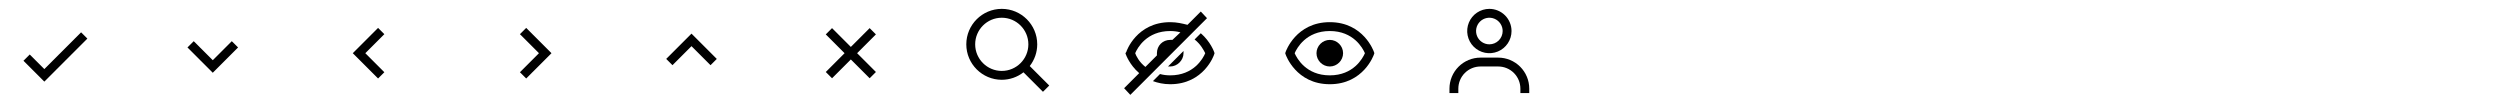
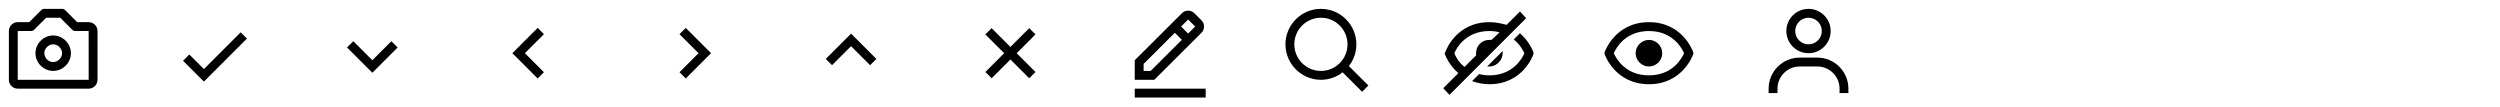
<svg xmlns="http://www.w3.org/2000/svg" version="1.1" width="752" height="32" viewBox="0 0 752 32">
-   <svg id="icon-check" width="32" height="32" viewBox="0 0 32 32" x="0" y="0">
-     <path d="M13.333 20.781l-4.391-4.391-1.885 1.885 6.276 6.276 12.943-12.943-1.885-1.885-11.057 11.057z" />
+   <svg id="icon-camera" width="32" height="32" viewBox="0 0 32 32" x="0" y="0">
+     <path d="M16 10.667c-2.891 0-5.333 2.443-5.333 5.333s2.443 5.333 5.333 5.333 5.333-2.443 5.333-5.333-2.443-5.333-5.333-5.333zM16 18.667c-1.42 0-2.667-1.247-2.667-2.667s1.247-2.667 2.667-2.667 2.667 1.247 2.667 2.667-1.247 2.667-2.667 2.667z" />
+     <path d="M26.667 6.667h-3.448l-3.609-3.609c-0.241-0.241-0.573-0.391-0.941-0.391-0.001 0-0.001 0-0.002 0h-5.333c-0.001 0-0.001 0-0.002 0-0.368 0-0.7 0.149-0.941 0.391l-3.609 3.609h-3.448c-1.471 0-2.667 1.196-2.667 2.667v14.667c0 1.471 1.196 2.667 2.667 2.667h21.333c1.471 0 2.667-1.196 2.667-2.667v-14.667c0-1.471-1.196-2.667-2.667-2.667zM5.333 24v-14.667h4c0.355 0 0.693-0.14 0.943-0.391l3.609-3.609h4.229l3.609 3.609c0.241 0.241 0.573 0.391 0.941 0.391 0.001 0 0.001 0 0.002 0h4l0.003 14.667h-21.336z" />
  </svg>
-   <svg id="icon-chevron-down" width="32" height="32" viewBox="0 0 32 32" x="48" y="0">
-     <path d="M21.724 12.391l-5.724 5.724-5.724-5.724-1.885 1.885 7.609 7.609 7.609-7.609-1.885-1.885z" />
+   <svg id="icon-check" width="32" height="32" viewBox="0 0 32 32" x="48" y="0">
+     <path d="M13.333 20.781l-4.391-4.391-1.885 1.885 6.276 6.276 12.943-12.943-1.885-1.885z" />
  </svg>
-   <svg id="icon-chevron-left" width="32" height="32" viewBox="0 0 32 32" x="96" y="0">
-     <path d="M17.724 8.391l-7.609 7.609 7.609 7.609 1.885-1.885-5.724-5.724 5.724-5.724-1.885-1.885z" />
+   <svg id="icon-chevron-down" width="32" height="32" viewBox="0 0 32 32" x="96" y="0">
+     <path d="M21.724 12.391l-5.724 5.724-5.724-5.724-1.885 1.885 7.609 7.609 7.609-7.609z" />
  </svg>
-   <svg id="icon-chevron-right" width="32" height="32" viewBox="0 0 32 32" x="144" y="0">
-     <path d="M14.276 23.609l7.609-7.609-7.609-7.609-1.885 1.885 5.724 5.724-5.724 5.724 1.885 1.885z" />
+   <svg id="icon-chevron-left" width="32" height="32" viewBox="0 0 32 32" x="144" y="0">
+     <path d="M17.724 8.391l-7.609 7.609 7.609 7.609 1.885-1.885-5.724-5.724 5.724-5.724z" />
  </svg>
-   <svg id="icon-chevron-up" width="32" height="32" viewBox="0 0 32 32" x="192" y="0">
-     <path d="M8.391 17.724l1.885 1.885 5.724-5.724 5.724 5.724 1.885-1.885-7.609-7.609-7.609 7.609z" />
+   <svg id="icon-chevron-right" width="32" height="32" viewBox="0 0 32 32" x="192" y="0">
+     <path d="M14.276 23.609l7.609-7.609-7.609-7.609-1.885 1.885 5.724 5.724-5.724 5.724z" />
  </svg>
-   <svg id="icon-close" width="32" height="32" viewBox="0 0 32 32" x="240" y="0">
-     <path d="M21.589 8.459l-5.657 5.656-5.656-5.656-1.885 1.885 5.656 5.656-5.656 5.656 1.885 1.885 5.656-5.656 5.657 5.656 1.885-1.885-5.656-5.656 5.656-5.656-1.885-1.885z" />
+   <svg id="icon-chevron-up" width="32" height="32" viewBox="0 0 32 32" x="240" y="0">
+     <path d="M8.391 17.724l1.885 1.885 5.724-5.724 5.724 5.724 1.885-1.885-7.609-7.609z" />
  </svg>
-   <svg id="icon-search" width="32" height="32" viewBox="0 0 32 32" x="288" y="0">
-     <path d="M13.333 24c2.367-0.001 4.665-0.793 6.529-2.251l5.861 5.861 1.885-1.885-5.861-5.861c1.459-1.864 2.251-4.163 2.252-6.531 0-5.881-4.785-10.667-10.667-10.667s-10.667 4.785-10.667 10.667c0 5.881 4.785 10.667 10.667 10.667zM13.333 5.333c4.412 0 8 3.588 8 8s-3.588 8-8 8c-4.412 0-8-3.588-8-8s3.588-8 8-8z" />
+   <svg id="icon-close" width="32" height="32" viewBox="0 0 32 32" x="288" y="0">
+     <path d="M21.589 8.459l-5.657 5.656-5.656-5.656-1.885 1.885 5.656 5.656-5.656 5.656 1.885 1.885 5.656-5.656 5.657 5.656 1.885-1.885-5.656-5.656 5.656-5.656z" />
  </svg>
-   <svg id="icon-show-slash" width="32" height="32" viewBox="0 0 32 32" x="336" y="0">
+   <svg id="icon-edit" width="32" height="32" viewBox="0 0 32 32" x="336" y="0">
+     <path d="M25.393 9.868c0.504-0.504 0.781-1.173 0.781-1.885s-0.277-1.381-0.781-1.885l-2.115-2.115c-0.504-0.504-1.173-0.781-1.885-0.781s-1.381 0.277-1.884 0.78l-14.176 14.132v5.887h5.884l14.176-14.132zM21.393 5.868l2.116 2.113-2.12 2.112-2.115-2.113 2.119-2.112zM8 21.333v-2.113l9.387-9.357 2.115 2.115-9.385 9.356h-2.116zM5.333 26.667h21.333v2.667h-21.333z" />
+   </svg>
+   <svg id="icon-search" width="32" height="32" viewBox="0 0 32 32" x="384" y="0">
+     <path d="M13.333 24c2.473-0.001 4.749-0.848 6.552-2.268l-0.023 0.017 5.861 5.861 1.885-1.885-5.861-5.861c1.404-1.781 2.251-4.057 2.252-6.531v-0c0-5.881-4.785-10.667-10.667-10.667s-10.667 4.785-10.667 10.667 4.785 10.667 10.667 10.667zM13.333 5.333c4.412 0 8 3.588 8 8s-3.588 8-8 8-8-3.588-8-8 3.588-8 8-8z" />
+   </svg>
+   <svg id="icon-show-slash" width="32" height="32" viewBox="0 0 32 32" x="432" y="0">
    <path d="M21.2 7.467l4-4 1.867 2-23.067 23.067-1.867-2 4.533-4.533c-2.933-2.533-4-5.6-4-5.6l-0.133-0.4 0.267-0.4c0-0.133 3.067-8.933 13.2-8.933 2 0 3.6 0.4 5.2 0.8zM16 12h0.667l2.4-2.267c-0.933-0.267-2-0.4-3.067-0.4-7.067 0-9.867 5.067-10.533 6.667 0.267 0.8 1.2 2.667 3.067 4.133l3.467-3.467v-0.667c0-2.267 1.733-4 4-4z" />
    <path d="M29.2 15.6c0 0-1.067-3.067-4-5.6l-1.867 1.867c1.867 1.467 2.8 3.333 3.2 4.133-0.667 1.6-3.467 6.667-10.533 6.667-1.067 0-2.133-0.133-3.067-0.4l-2.133 2.133c1.467 0.533 3.2 0.933 5.2 0.933 10.133 0 13.2-8.8 13.2-8.933l0.133-0.4-0.133-0.4z" />
    <path d="M16 20c2.133 0 4-1.867 4-4v-0.667l-4.667 4.667h0.667z" />
  </svg>
-   <svg id="icon-show" width="32" height="32" viewBox="0 0 32 32" x="384" y="0">
-     <path d="M13.179 13.179c0.749-0.749 1.762-1.172 2.821-1.179 2.188 0 4 1.812 4 4 0 2.189-1.812 4-4 4-2.189 0-4-1.811-4-4 0.007-1.059 0.431-2.072 1.179-2.821z" />
-     <path d="M2.736 15.579c0.028-0.089 3.087-8.912 13.264-8.912s13.236 8.823 13.265 8.912l0.14 0.421-0.141 0.421c-0.028 0.089-3.087 8.912-13.264 8.912s-13.236-8.823-13.265-8.912l-0.14-0.421 0.141-0.421zM5.432 16c0.669 1.539 3.433 6.667 10.568 6.667 7.131 0 9.896-5.123 10.568-6.667-0.669-1.539-3.433-6.667-10.568-6.667-7.131 0-9.896 5.123-10.568 6.667z" />
+   <svg id="icon-show" width="32" height="32" viewBox="0 0 32 32" x="480" y="0">
+     <path d="M16 12c-2.203 0.015-3.985 1.797-4 3.999v0.001c0 2.189 1.811 4 4 4 2.188 0 4-1.811 4-4 0-2.188-1.812-4-4-4z" />
+     <path d="M16 6.667c-10.177 0-13.236 8.823-13.264 8.912l-0.141 0.421 0.14 0.421c0.029 0.089 3.088 8.912 13.265 8.912s13.236-8.823 13.264-8.912l0.141-0.421-0.14-0.421c-0.029-0.089-3.088-8.912-13.265-8.912zM16 22.667c-7.135 0-9.899-5.128-10.568-6.667 0.672-1.544 3.437-6.667 10.568-6.667 7.135 0 9.899 5.128 10.568 6.667-0.672 1.544-3.437 6.667-10.568 6.667z" />
  </svg>
-   <svg id="icon-user" width="32" height="32" viewBox="0 0 32 32" x="432" y="0">
-     <path d="M16 2.667c-1.319 0-2.607 0.391-3.704 1.124s-1.951 1.774-2.455 2.992c-0.505 1.218-0.637 2.559-0.379 3.852s0.892 2.481 1.825 3.413c0.932 0.932 2.12 1.567 3.413 1.825s2.634 0.125 3.852-0.379 2.259-1.359 2.992-2.455c0.733-1.096 1.124-2.385 1.124-3.704 0-1.768-0.702-3.464-1.953-4.714s-2.946-1.953-4.714-1.953v0zM16 13.333c-0.791 0-1.565-0.235-2.222-0.674s-1.171-1.064-1.473-1.795-0.382-1.535-0.228-2.311c0.154-0.776 0.535-1.489 1.095-2.048s1.272-0.94 2.048-1.095c0.776-0.154 1.58-0.075 2.311 0.228s1.356 0.815 1.795 1.473c0.44 0.658 0.674 1.431 0.674 2.222 0 1.061-0.421 2.078-1.172 2.828s-1.768 1.172-2.828 1.172v0zM28 28v-1.333c0-2.475-0.983-4.849-2.734-6.6s-4.124-2.734-6.6-2.734h-5.333c-2.475 0-4.849 0.983-6.6 2.734s-2.734 4.124-2.734 6.6v1.333h2.667v-1.333c0-1.768 0.702-3.464 1.953-4.714s2.946-1.953 4.714-1.953h5.333c1.768 0 3.464 0.702 4.714 1.953s1.953 2.946 1.953 4.714v1.333h2.667z" />
+   <svg id="icon-user" width="32" height="32" viewBox="0 0 32 32" x="528" y="0">
+     <path d="M16 2.667c-3.682 0-6.667 2.985-6.667 6.667s2.985 6.667 6.667 6.667c3.682 0 6.667-2.985 6.667-6.667v0c0-3.682-2.985-6.667-6.667-6.667v0zM16 13.333c-2.209 0-4-1.791-4-4s1.791-4 4-4c2.209 0 4 1.791 4 4v0c0 2.209-1.791 4-4 4v0zM28 28v-1.333c0-5.155-4.179-9.333-9.333-9.333v0h-5.333c-5.155 0-9.333 4.179-9.333 9.333v0 1.333h2.667v-1.333c0-3.682 2.985-6.667 6.667-6.667v0h5.333c3.682 0 6.667 2.985 6.667 6.667v0 1.333z" />
  </svg>
</svg>
